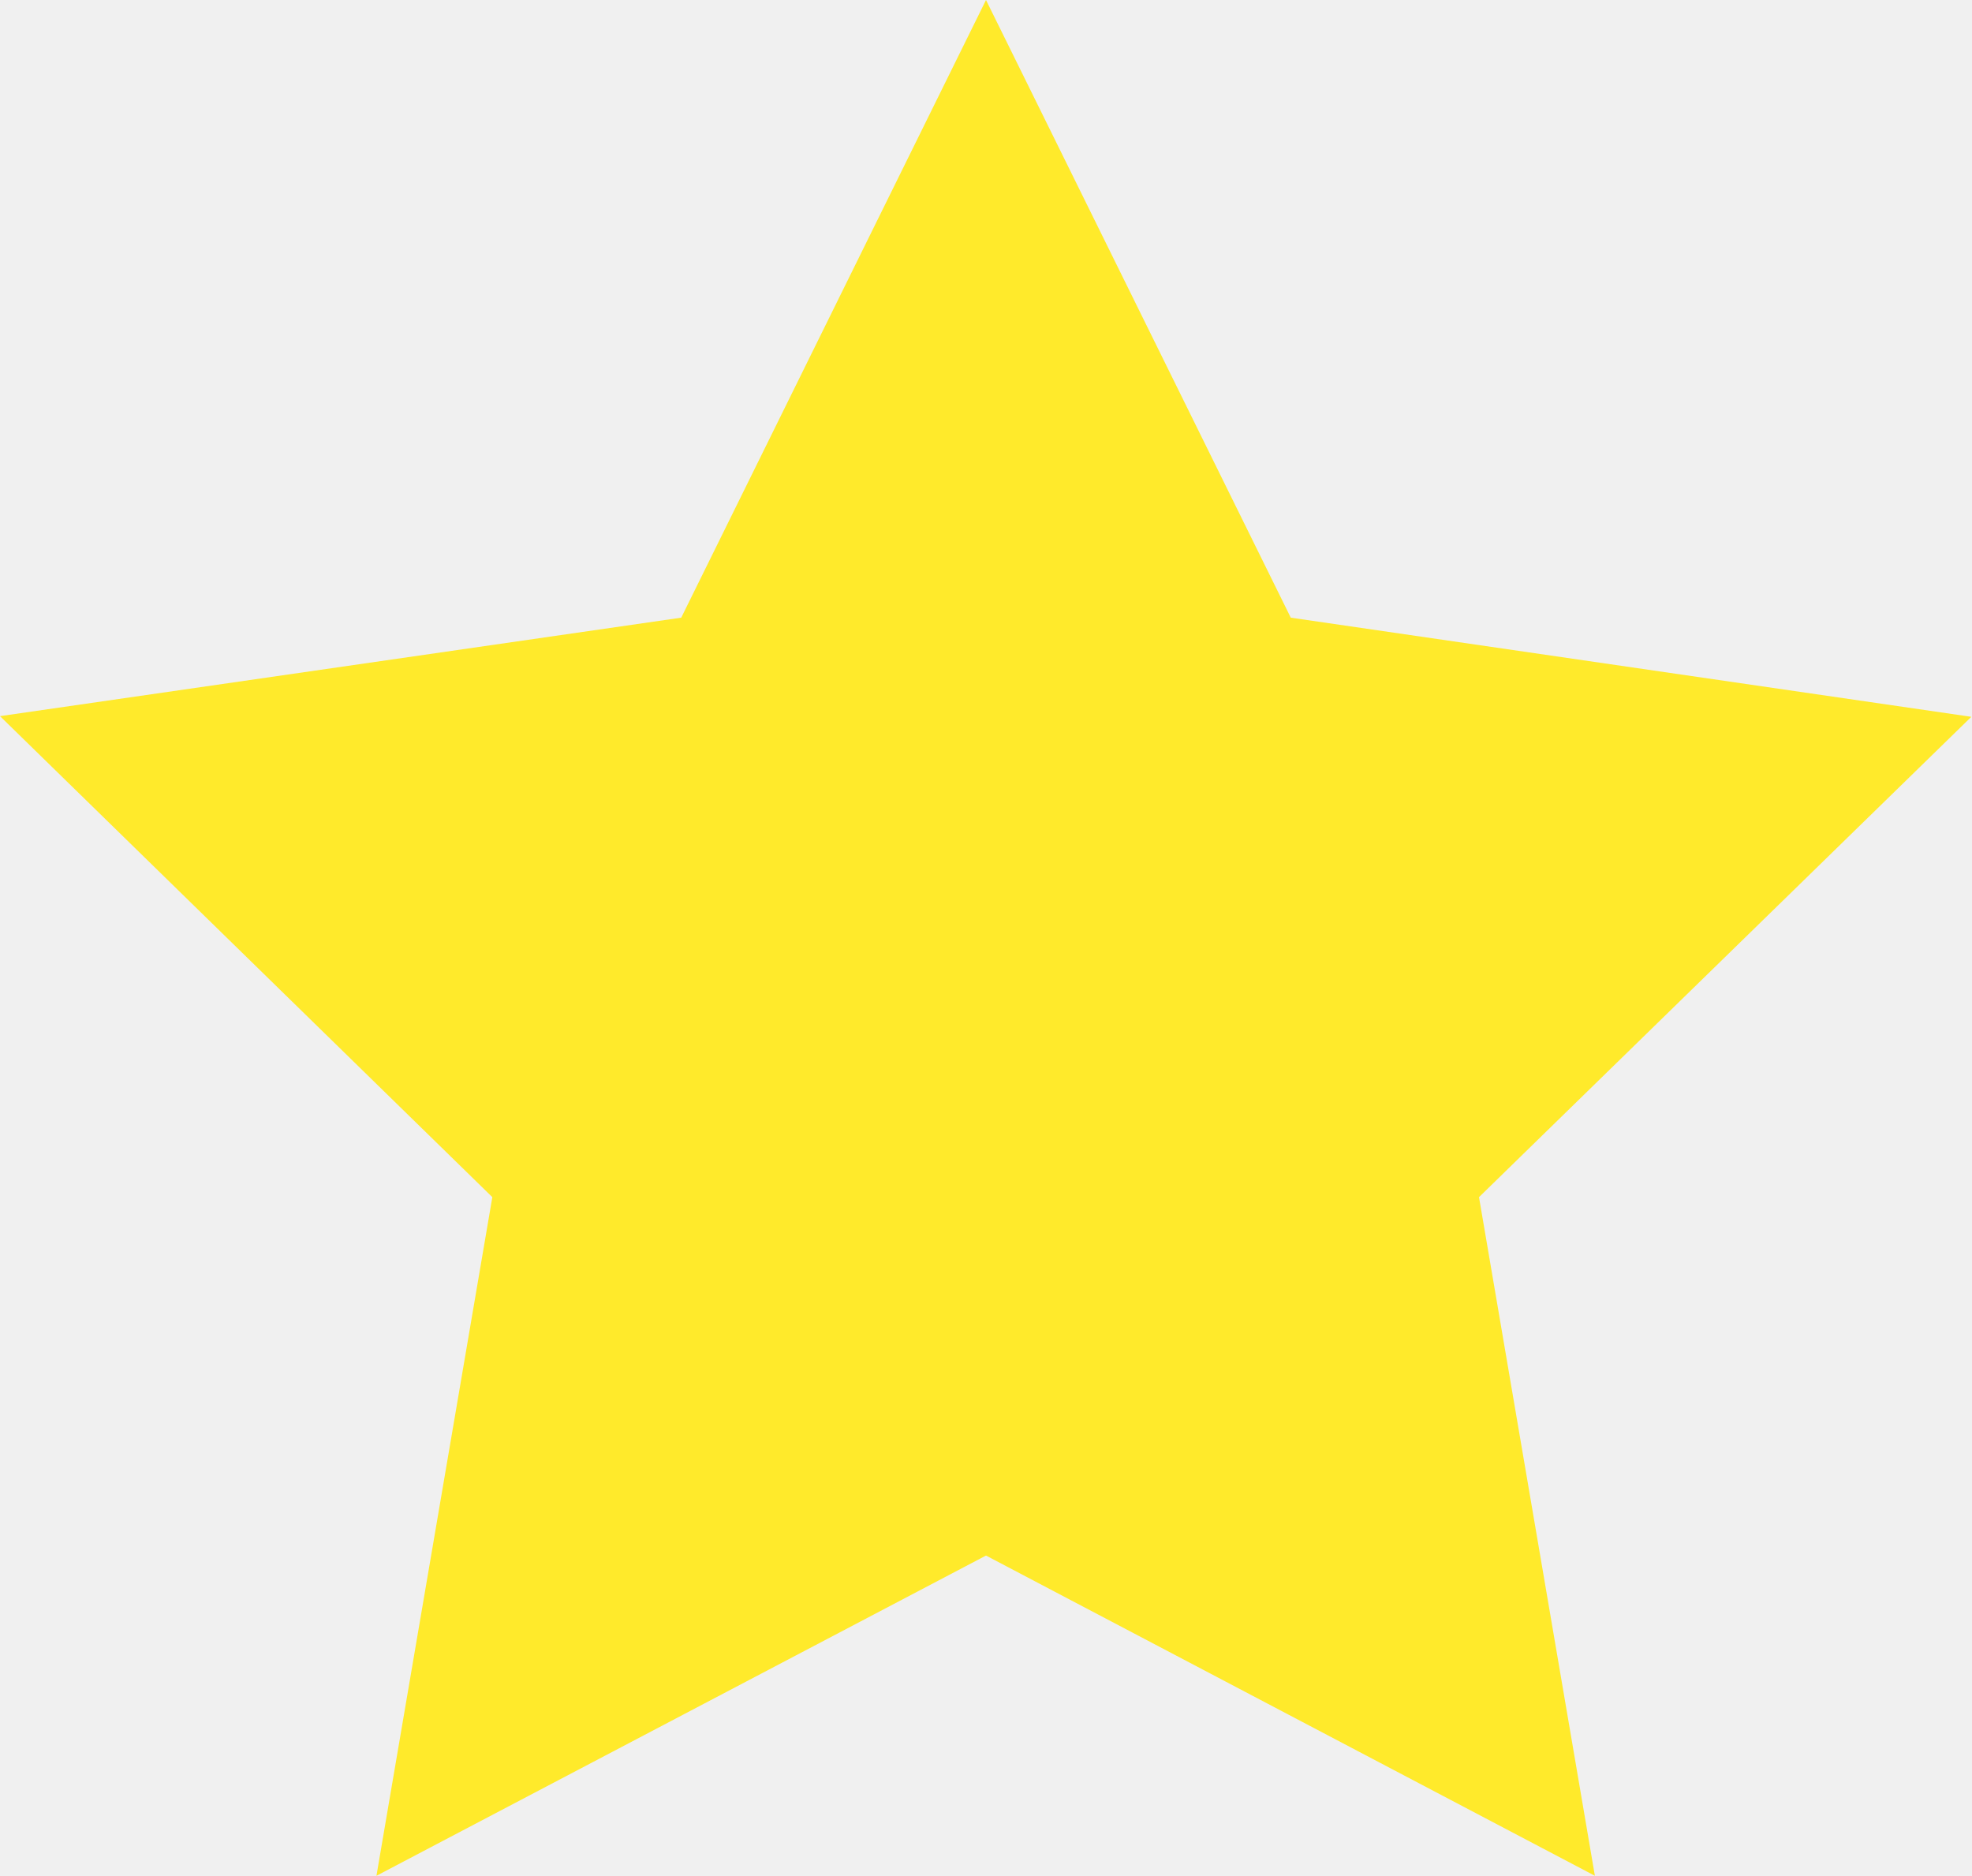
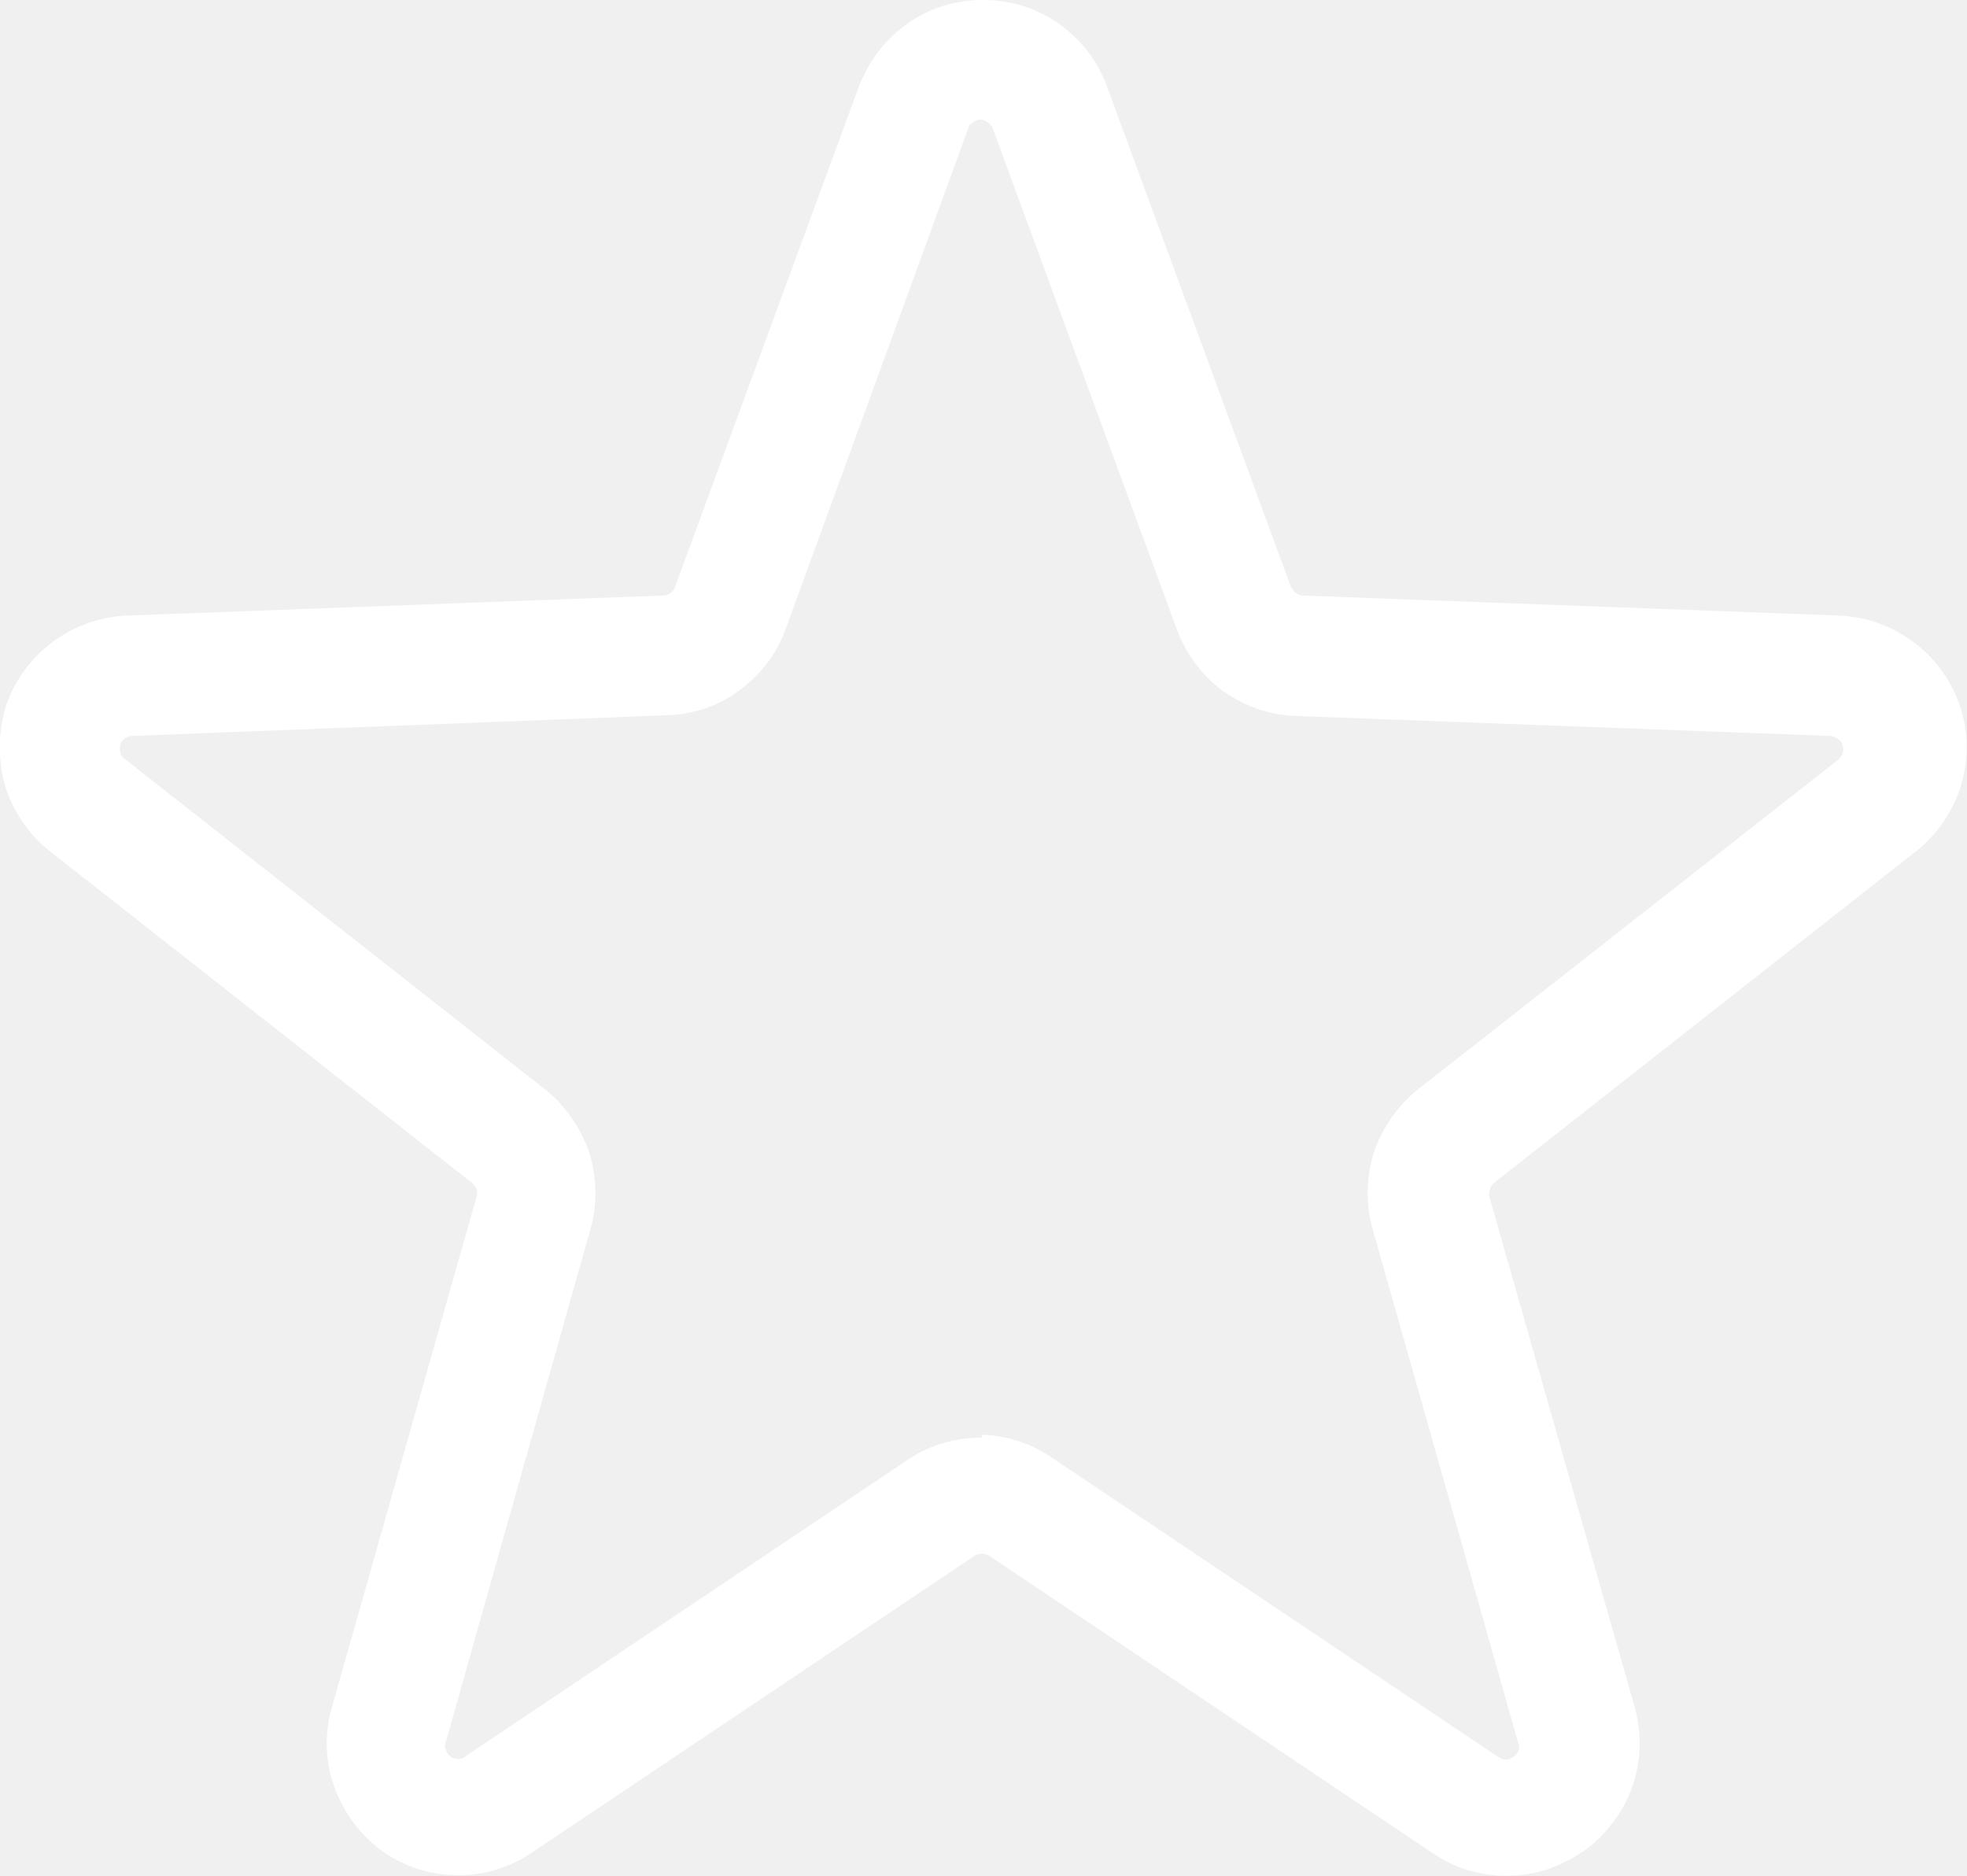
- <svg xmlns="http://www.w3.org/2000/svg" width="29.44" height="28" viewBox="0 0 29.44 28" fill="none">
+ <svg xmlns="http://www.w3.org/2000/svg" width="27.615" height="26.331" viewBox="0 0 27.615 26.331" fill="none">
  <defs />
-   <path id="Vector" d="M14.72 0L10.17 9.22L0 10.69L7.35 17.87L5.62 28L14.72 23.22L23.81 28L22.08 17.87L29.43 10.7L19.27 9.22L14.72 0Z" fill="#FFEA2B" fill-opacity="1" fill-rule="nonzero" />
+   <path id="Vector" d="M21.14 26.33C20.77 26.33 20.41 26.22 20.11 26.01L13.89 21.84C13.86 21.82 13.82 21.81 13.79 21.81C13.75 21.81 13.71 21.82 13.68 21.84L7.46 26.01C7.15 26.22 6.78 26.33 6.41 26.32C6.03 26.32 5.67 26.2 5.36 25.98C5.06 25.76 4.83 25.45 4.7 25.1C4.57 24.75 4.55 24.36 4.65 24L6.69 16.8C6.7 16.77 6.7 16.73 6.69 16.69C6.67 16.66 6.65 16.62 6.62 16.6L0.74 11.98C0.43 11.75 0.2 11.42 0.08 11.06C-0.03 10.69 -0.03 10.29 0.08 9.92C0.2 9.56 0.43 9.24 0.74 9.01C1.05 8.78 1.43 8.65 1.81 8.64L9.31 8.36C9.35 8.36 9.39 8.34 9.42 8.32C9.45 8.3 9.47 8.27 9.48 8.23L12.06 1.21C12.2 0.85 12.43 0.55 12.74 0.33C13.05 0.11 13.42 0 13.8 0C14.18 0 14.55 0.11 14.86 0.33C15.17 0.55 15.41 0.85 15.54 1.21L18.12 8.23C18.14 8.27 18.16 8.3 18.19 8.32C18.22 8.34 18.25 8.36 18.29 8.36L25.79 8.64C26.18 8.65 26.55 8.78 26.86 9.01C27.17 9.24 27.4 9.56 27.52 9.92C27.64 10.29 27.64 10.69 27.52 11.06C27.4 11.42 27.17 11.75 26.86 11.98L20.98 16.6C20.95 16.62 20.93 16.66 20.92 16.69C20.9 16.73 20.9 16.77 20.91 16.8L22.96 24C23.03 24.28 23.04 24.57 22.98 24.85C22.92 25.13 22.8 25.39 22.62 25.61C22.45 25.84 22.22 26.02 21.96 26.14C21.71 26.27 21.43 26.33 21.14 26.33ZM13.79 20.14C14.16 20.15 14.52 20.28 14.81 20.49L21.03 24.66C21.06 24.68 21.1 24.7 21.14 24.7C21.18 24.7 21.22 24.68 21.25 24.66C21.28 24.64 21.31 24.6 21.32 24.57C21.33 24.53 21.33 24.49 21.31 24.45L19.27 17.25C19.17 16.9 19.18 16.52 19.29 16.17C19.41 15.83 19.62 15.52 19.91 15.29L25.8 10.67C25.83 10.65 25.85 10.61 25.87 10.58C25.88 10.54 25.88 10.5 25.87 10.46C25.86 10.42 25.83 10.39 25.8 10.37C25.77 10.35 25.73 10.33 25.69 10.33L18.19 10.05C17.82 10.04 17.47 9.91 17.17 9.7C16.87 9.48 16.65 9.18 16.52 8.83L13.94 1.81C13.93 1.77 13.9 1.74 13.87 1.72C13.84 1.69 13.8 1.68 13.76 1.68C13.73 1.68 13.69 1.69 13.66 1.72C13.62 1.74 13.6 1.77 13.59 1.81L11.03 8.83C10.91 9.17 10.68 9.47 10.38 9.69C10.09 9.91 9.73 10.03 9.36 10.04L1.86 10.33C1.83 10.33 1.79 10.34 1.76 10.36C1.72 10.38 1.7 10.42 1.69 10.45C1.68 10.49 1.68 10.53 1.69 10.57C1.7 10.6 1.72 10.64 1.76 10.66L7.65 15.29C7.94 15.52 8.15 15.83 8.27 16.17C8.38 16.52 8.39 16.9 8.29 17.25L6.26 24.45C6.24 24.49 6.24 24.53 6.26 24.56C6.27 24.6 6.29 24.63 6.32 24.65C6.35 24.68 6.39 24.69 6.43 24.69C6.47 24.69 6.51 24.68 6.54 24.65L12.76 20.48C13.06 20.28 13.42 20.18 13.78 20.18L13.79 20.14Z" fill="#FFFFFF" fill-opacity="1" fill-rule="nonzero" />
</svg>
